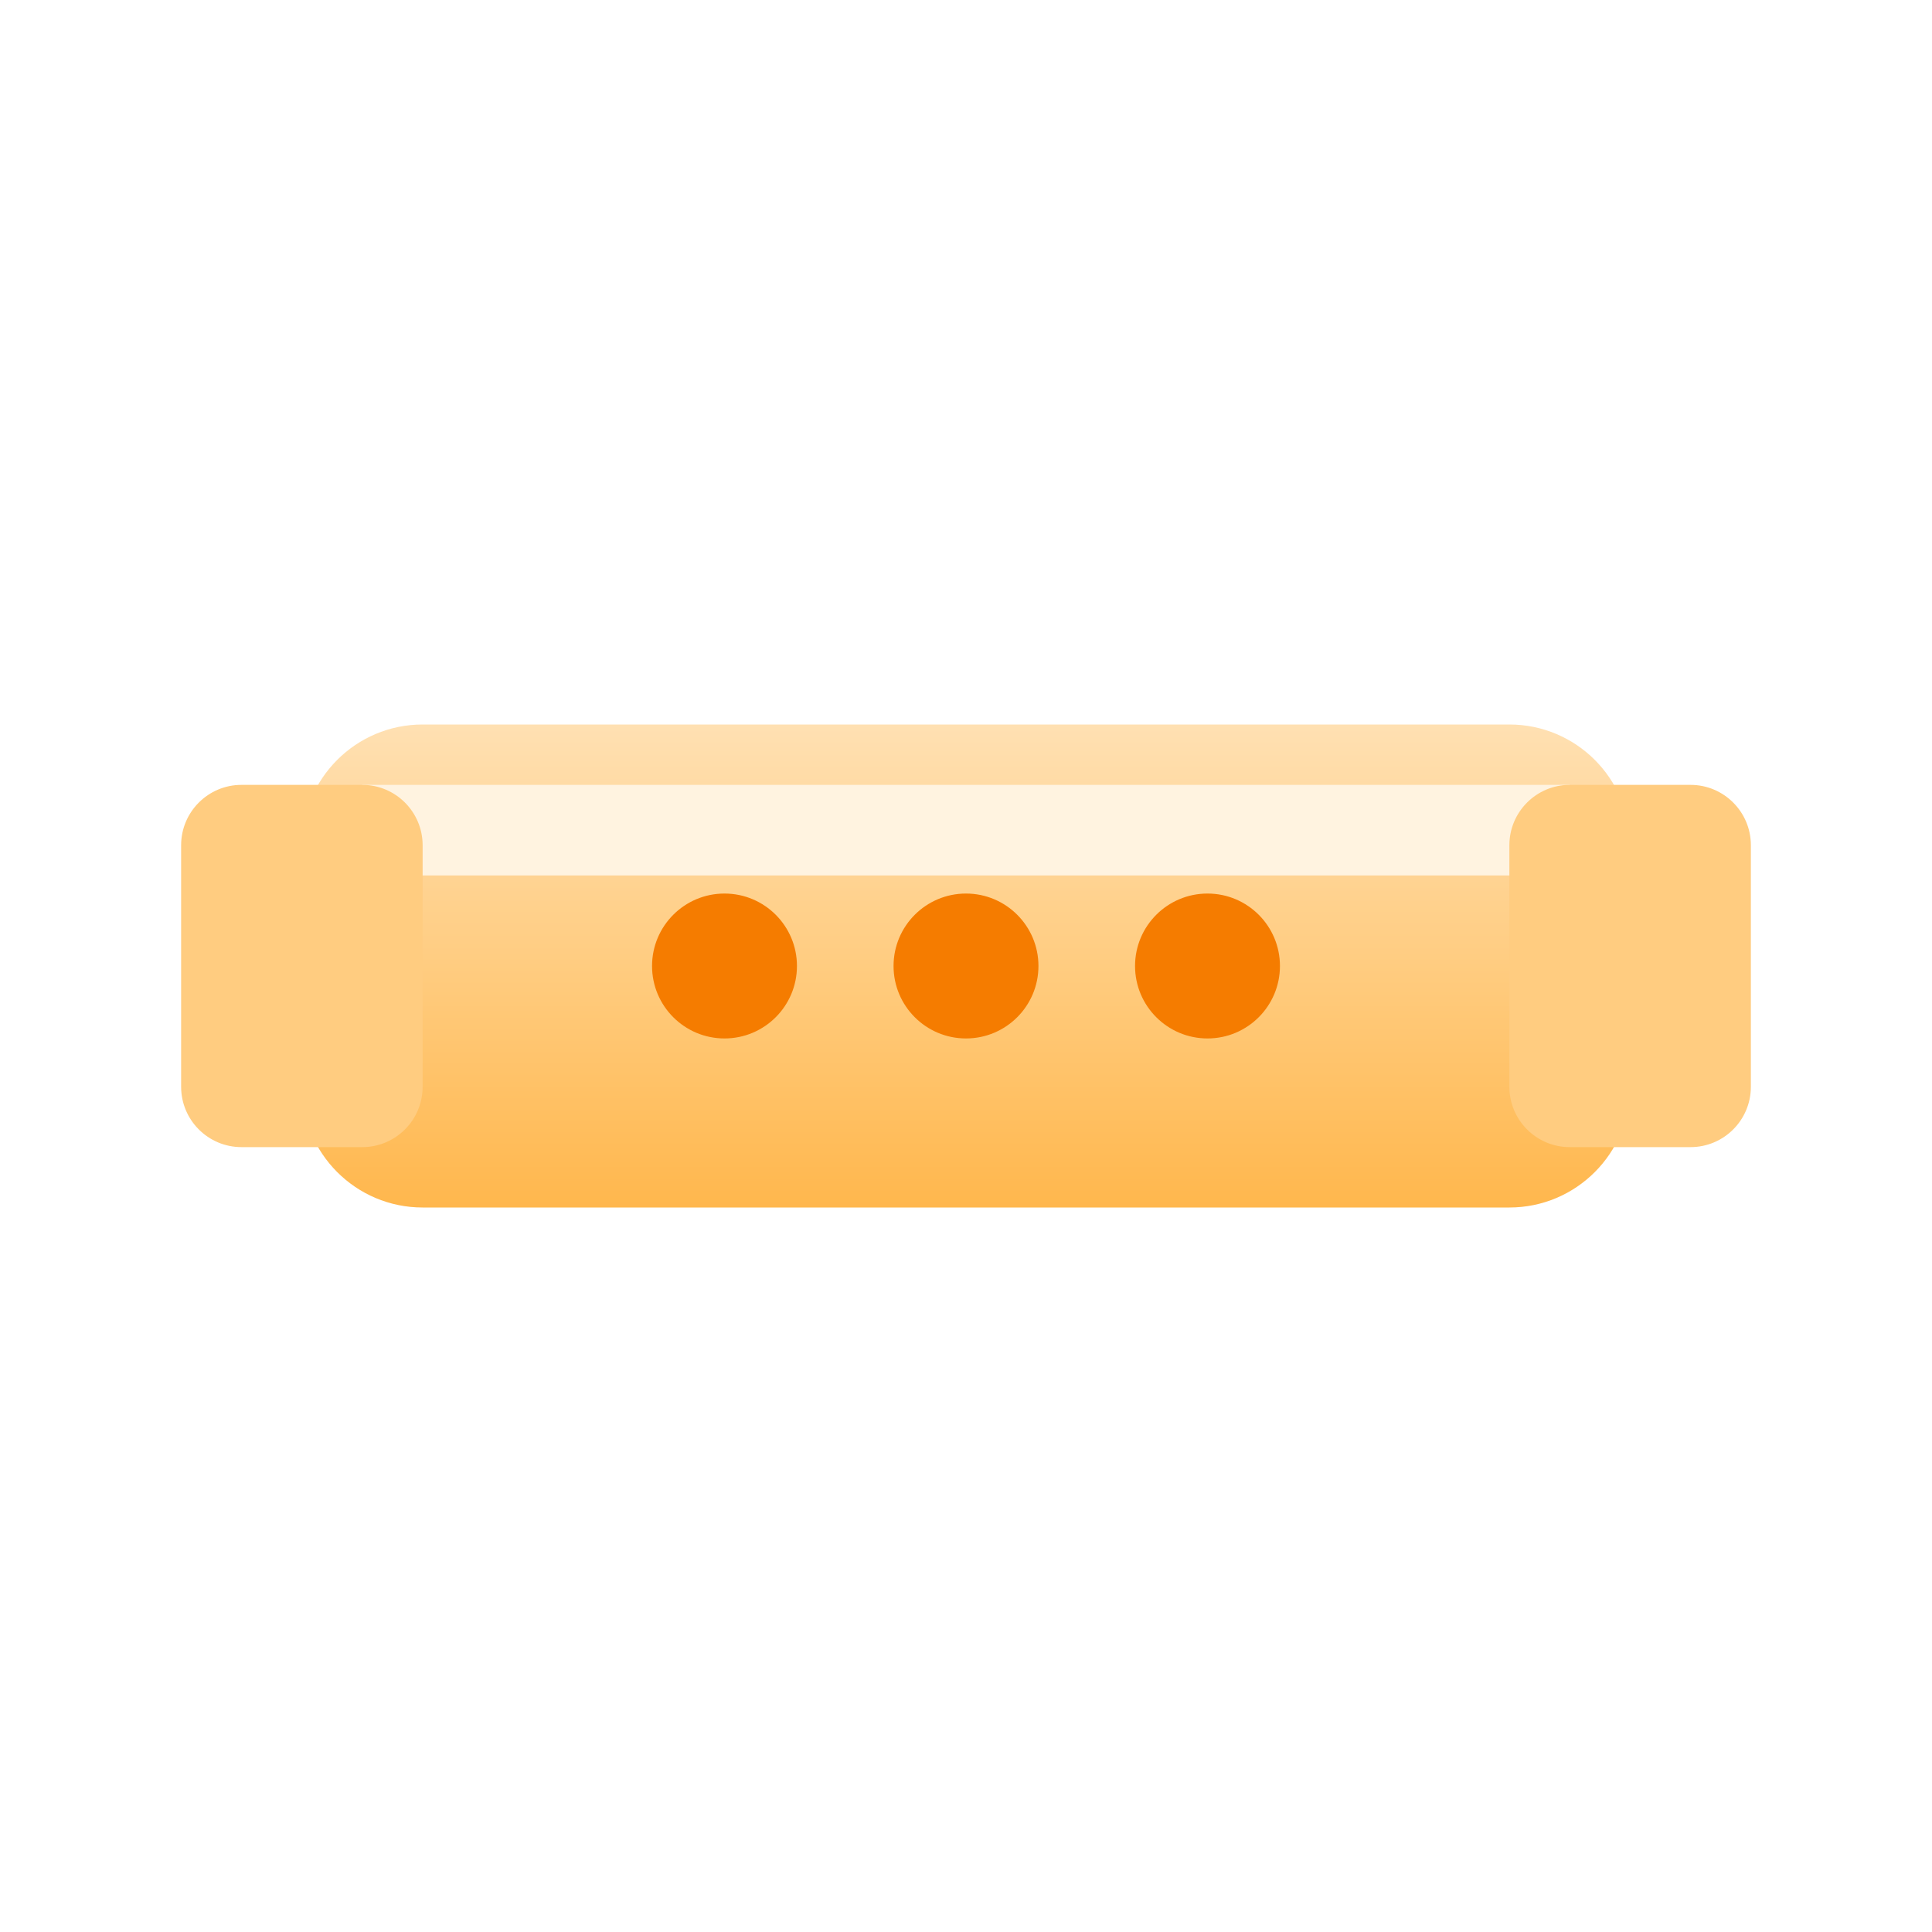
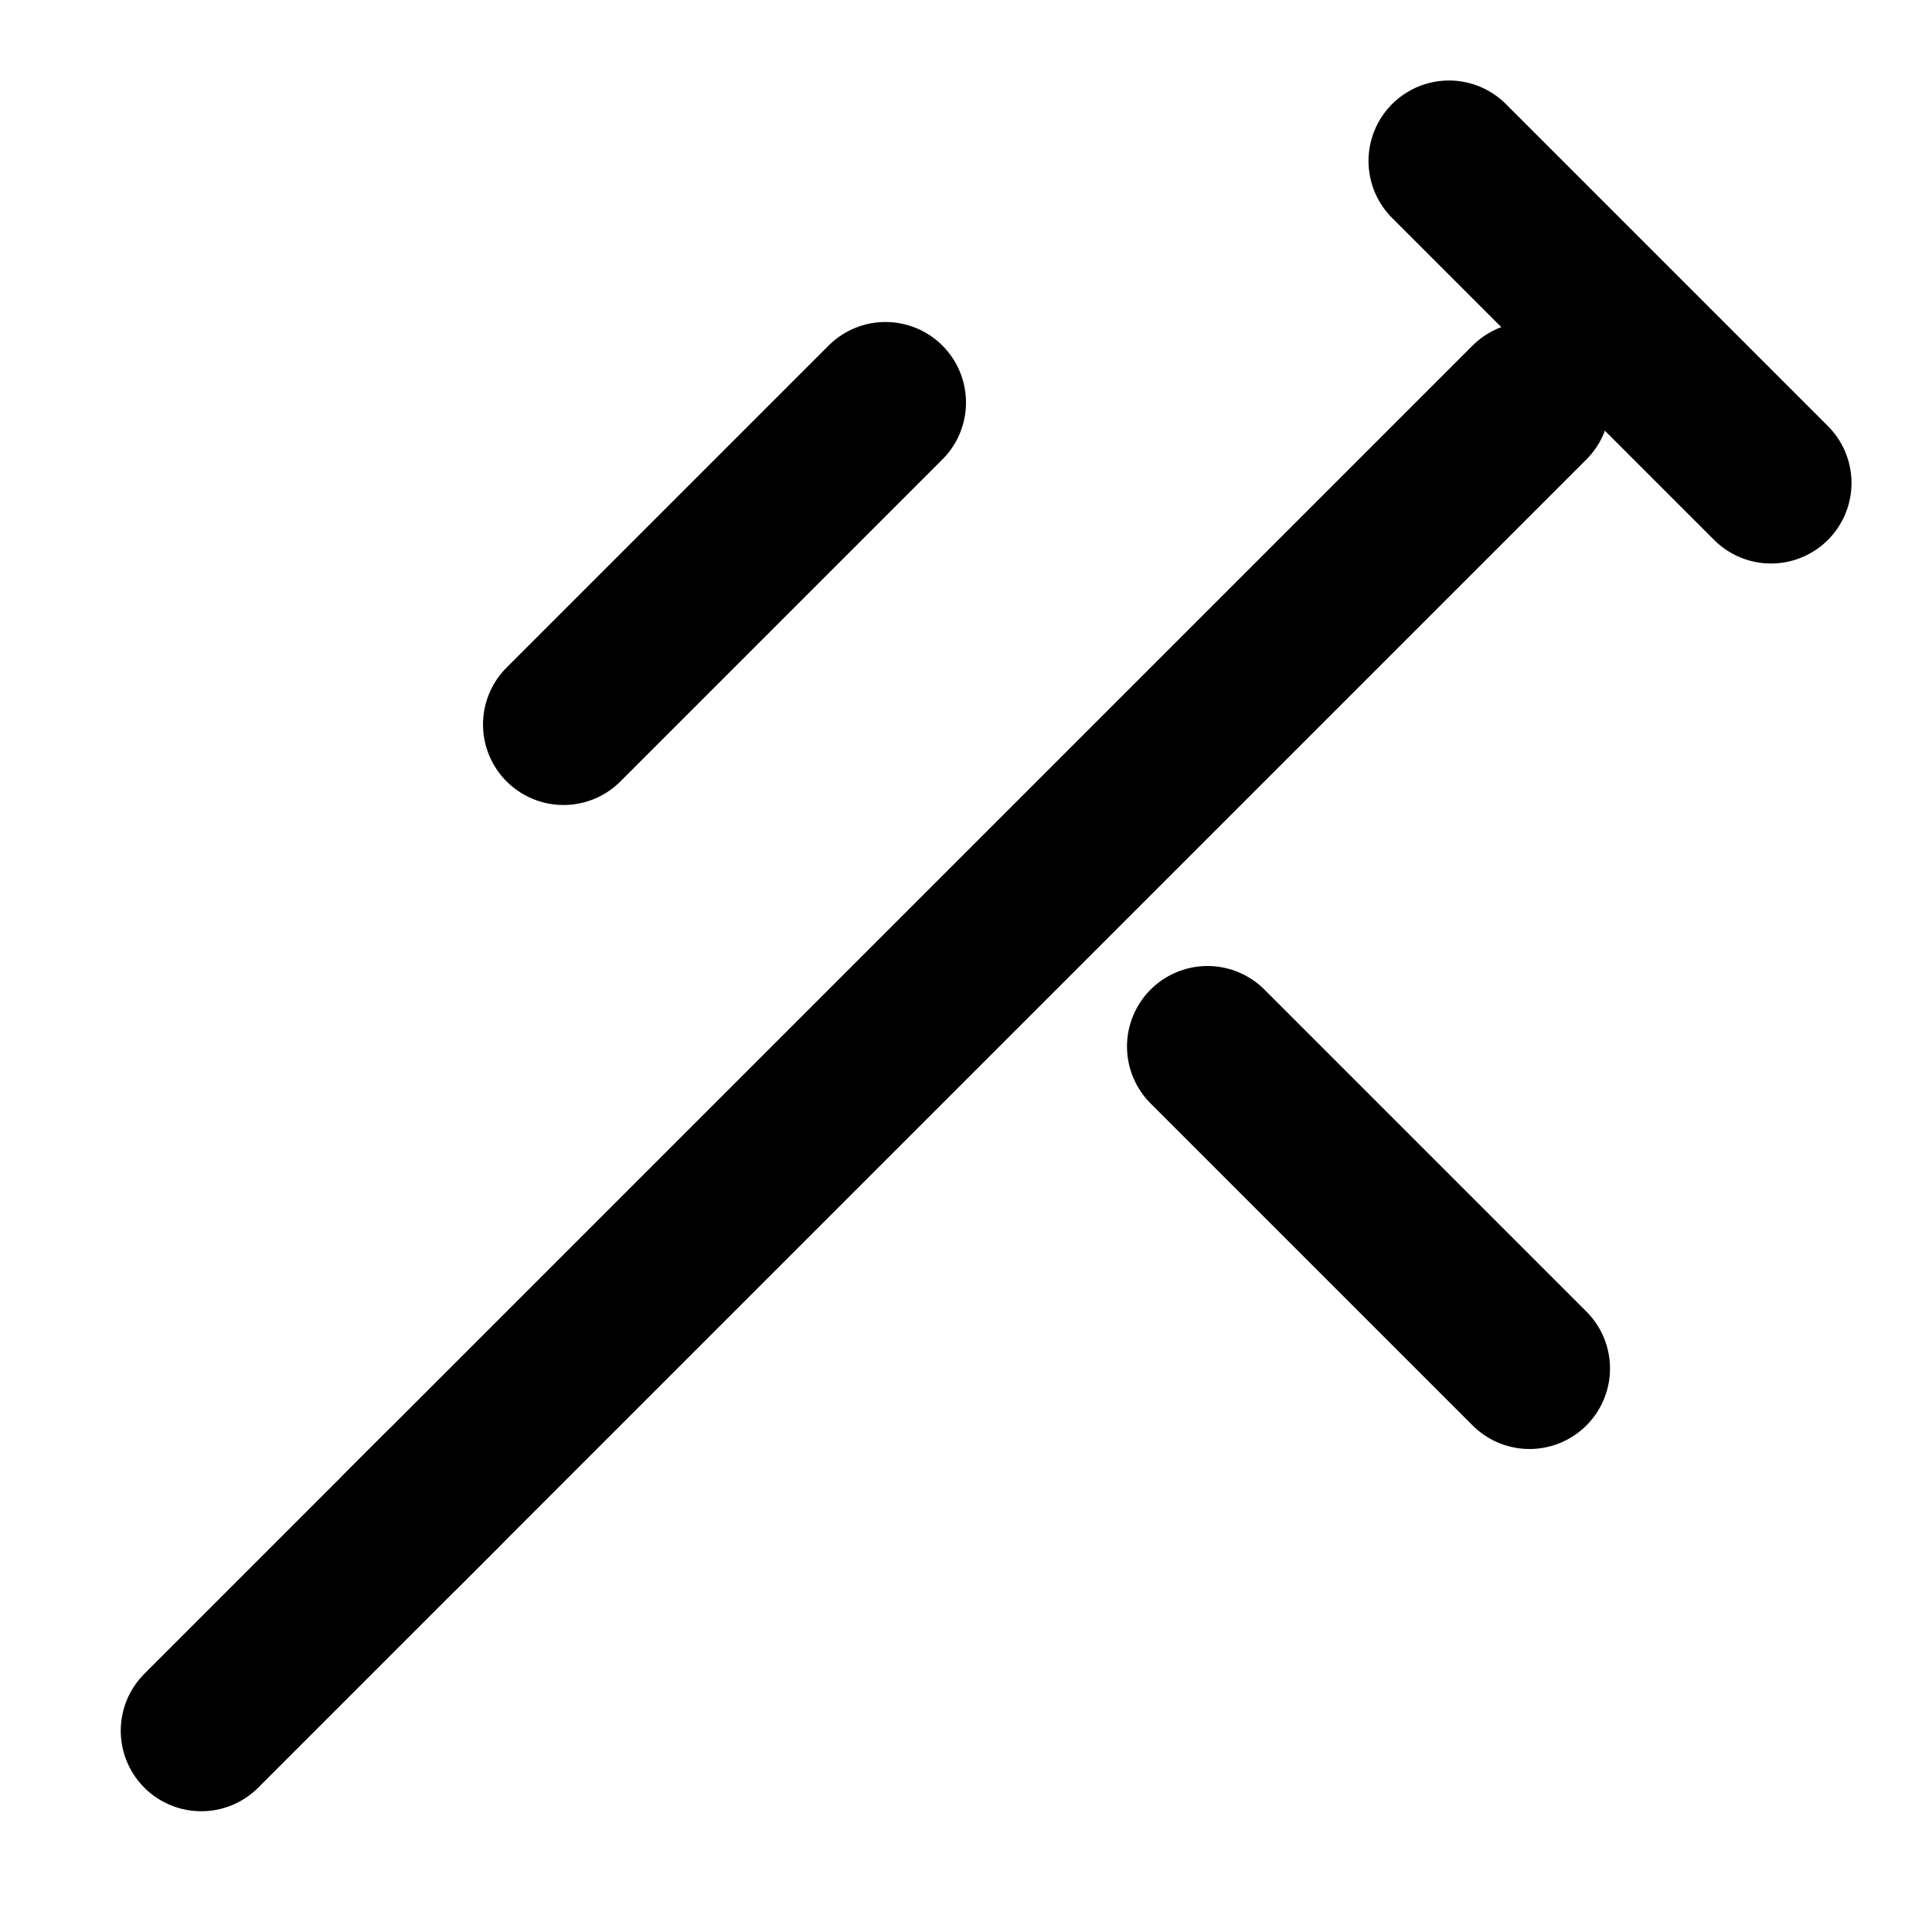
- <svg xmlns="http://www.w3.org/2000/svg" viewBox="0 0 64 64">
-   <defs>
-     <linearGradient id="band1" x1="0%" y1="0%" x2="0%" y2="100%">
-       <stop offset="0%" stop-color="#FFE0B2" />
-       <stop offset="50%" stop-color="#FFCC80" />
-       <stop offset="100%" stop-color="#FFB74D" />
-     </linearGradient>
-   </defs>
-   <rect x="10" y="24" width="44" height="16" rx="4" fill="url(#band1)" />
-   <rect x="12" y="26" width="40" height="3" fill="#FFF3E0" />
-   <rect x="6" y="26" width="8" height="12" rx="2" fill="#FFCC80" />
-   <rect x="50" y="26" width="8" height="12" rx="2" fill="#FFCC80" />
-   <circle cx="24" cy="32" r="2.4" fill="#F57C00" />
-   <circle cx="32" cy="32" r="2.4" fill="#F57C00" />
-   <circle cx="40" cy="32" r="2.4" fill="#F57C00" />
+ <svg xmlns="http://www.w3.org/2000/svg" viewBox="0 0 24 24" fill="none">
+   <path d="M5 19L19 5" stroke="currentColor" stroke-width="2" stroke-linecap="round" />
+   <path d="M15 13L19 17" stroke="currentColor" stroke-width="2" stroke-linecap="round" />
+   <path d="M7 9L11 5" stroke="currentColor" stroke-width="2" stroke-linecap="round" />
+   <path d="M18 2L22 6" stroke="currentColor" stroke-width="2" stroke-linecap="round" />
+   <path d="M2.5 21.5L5.5 18.5" stroke="currentColor" stroke-width="2" stroke-linecap="round" />
</svg>
